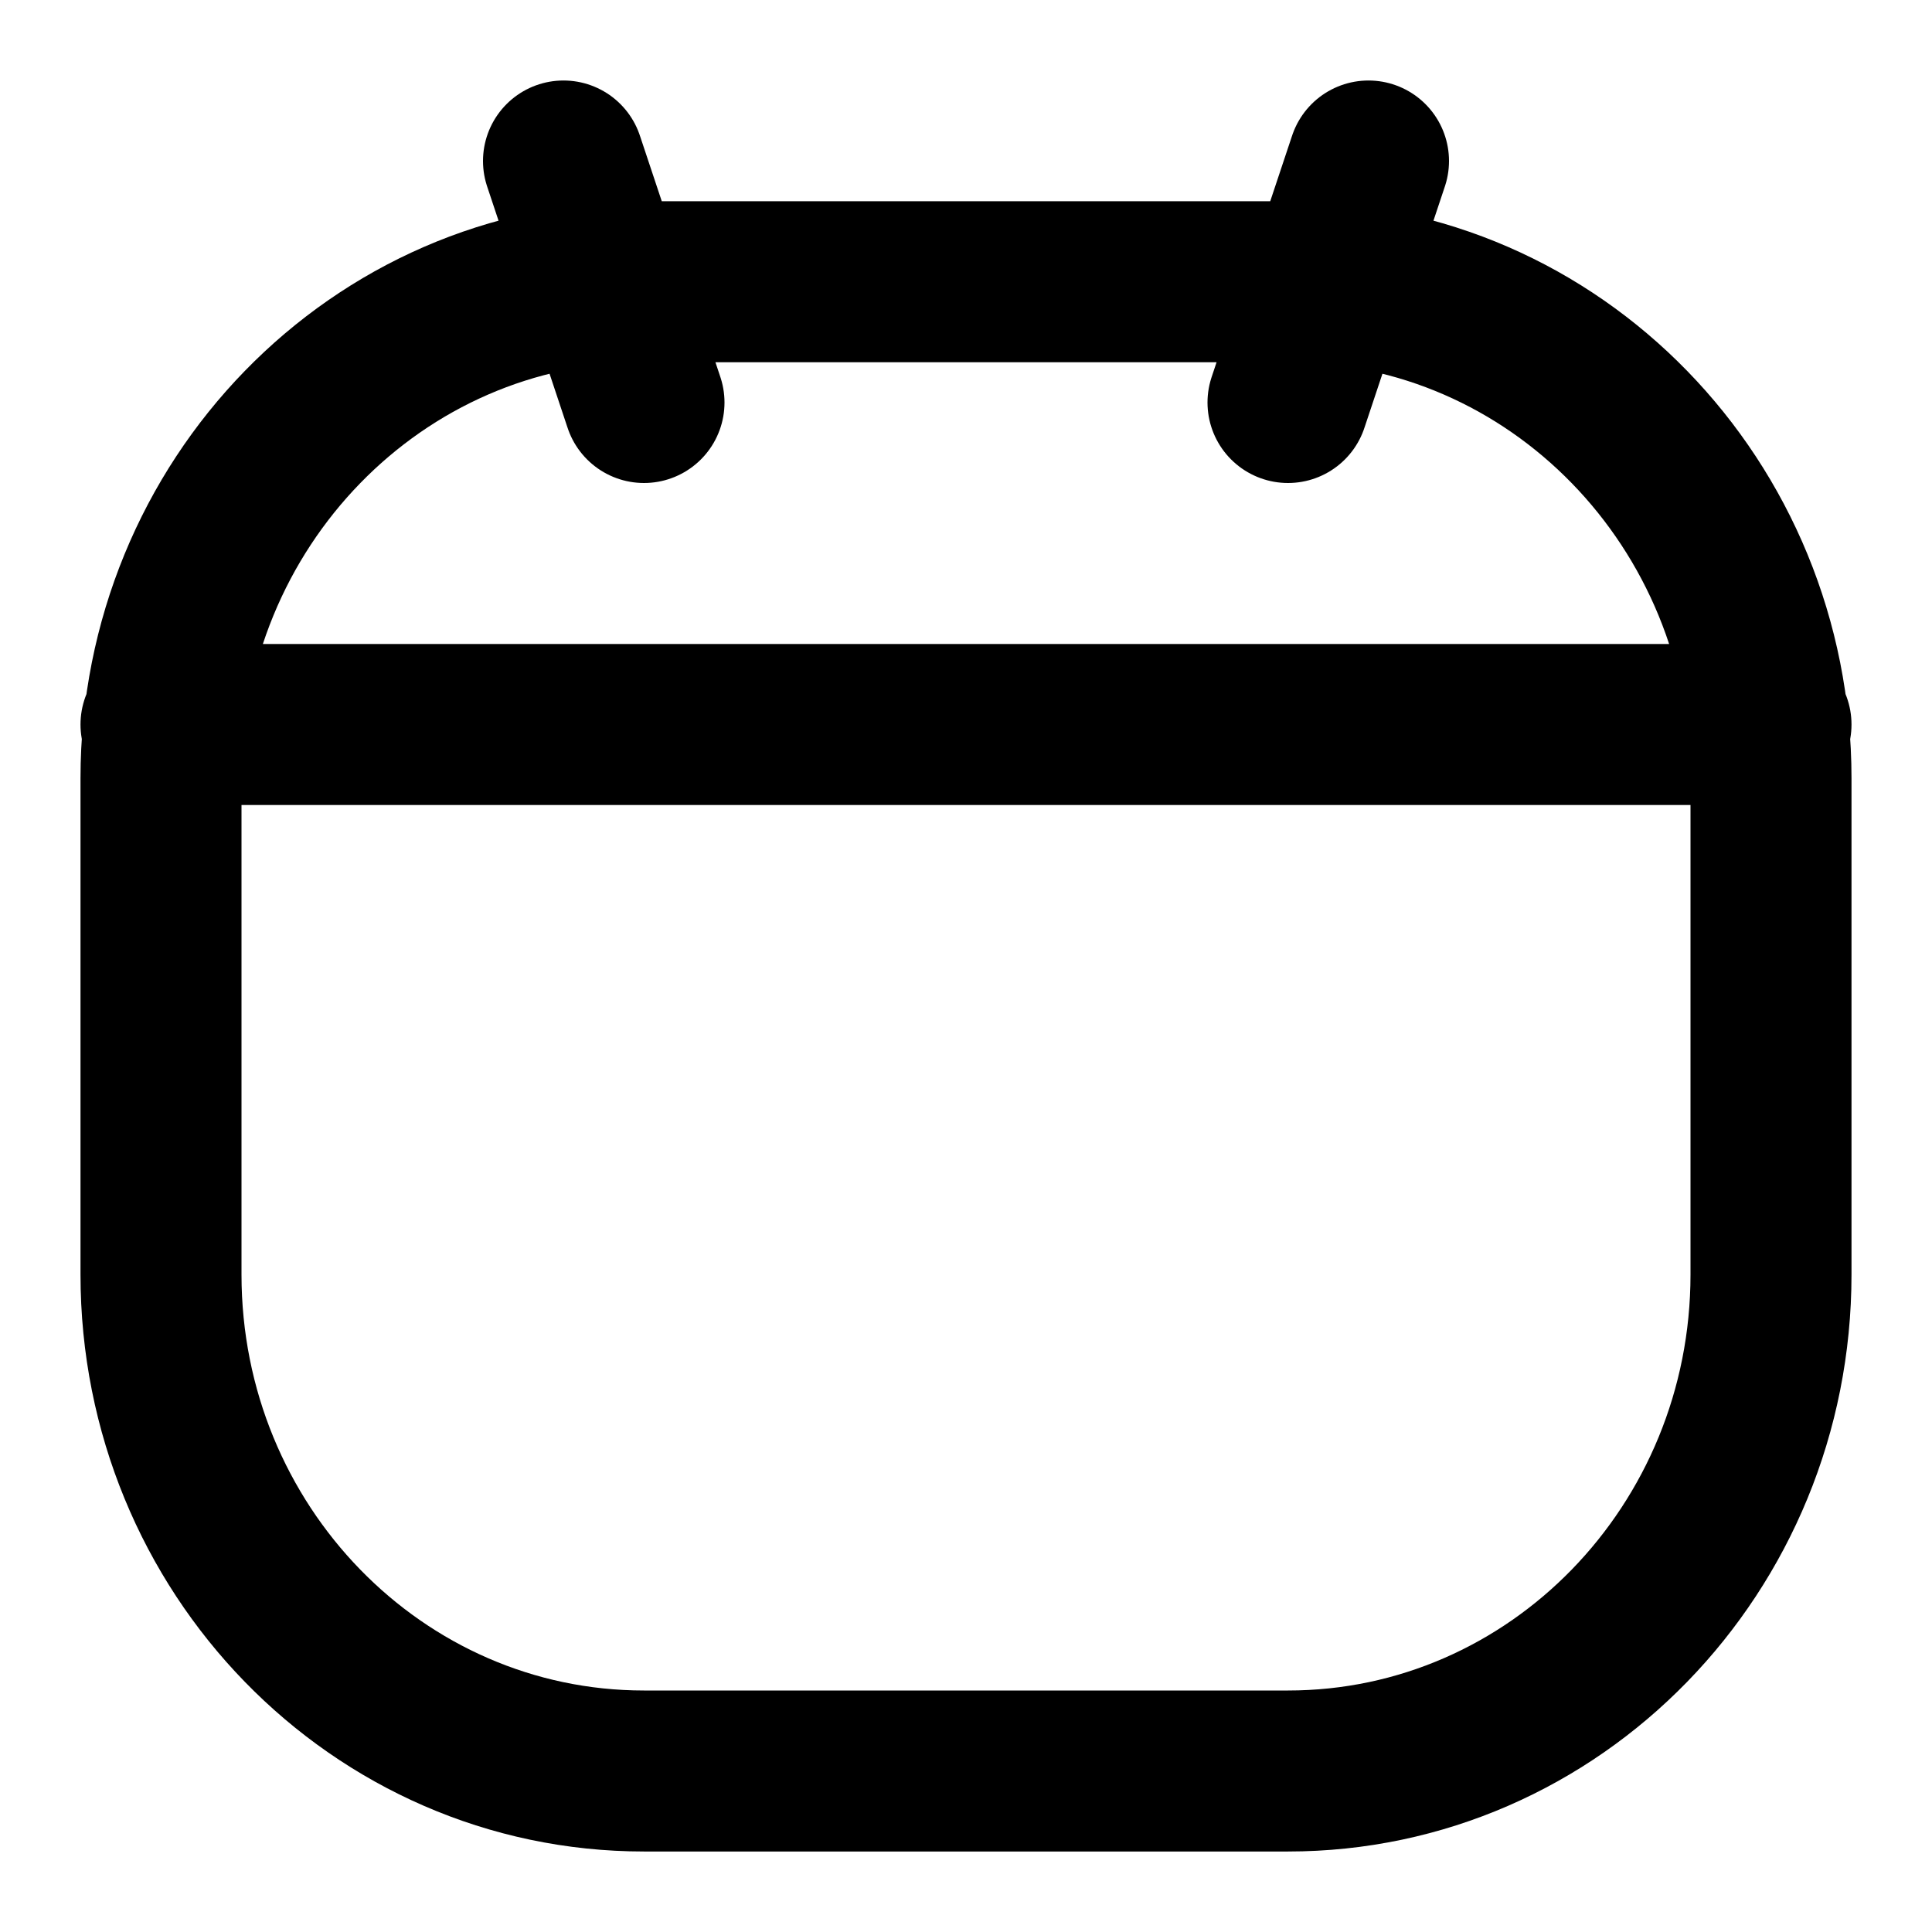
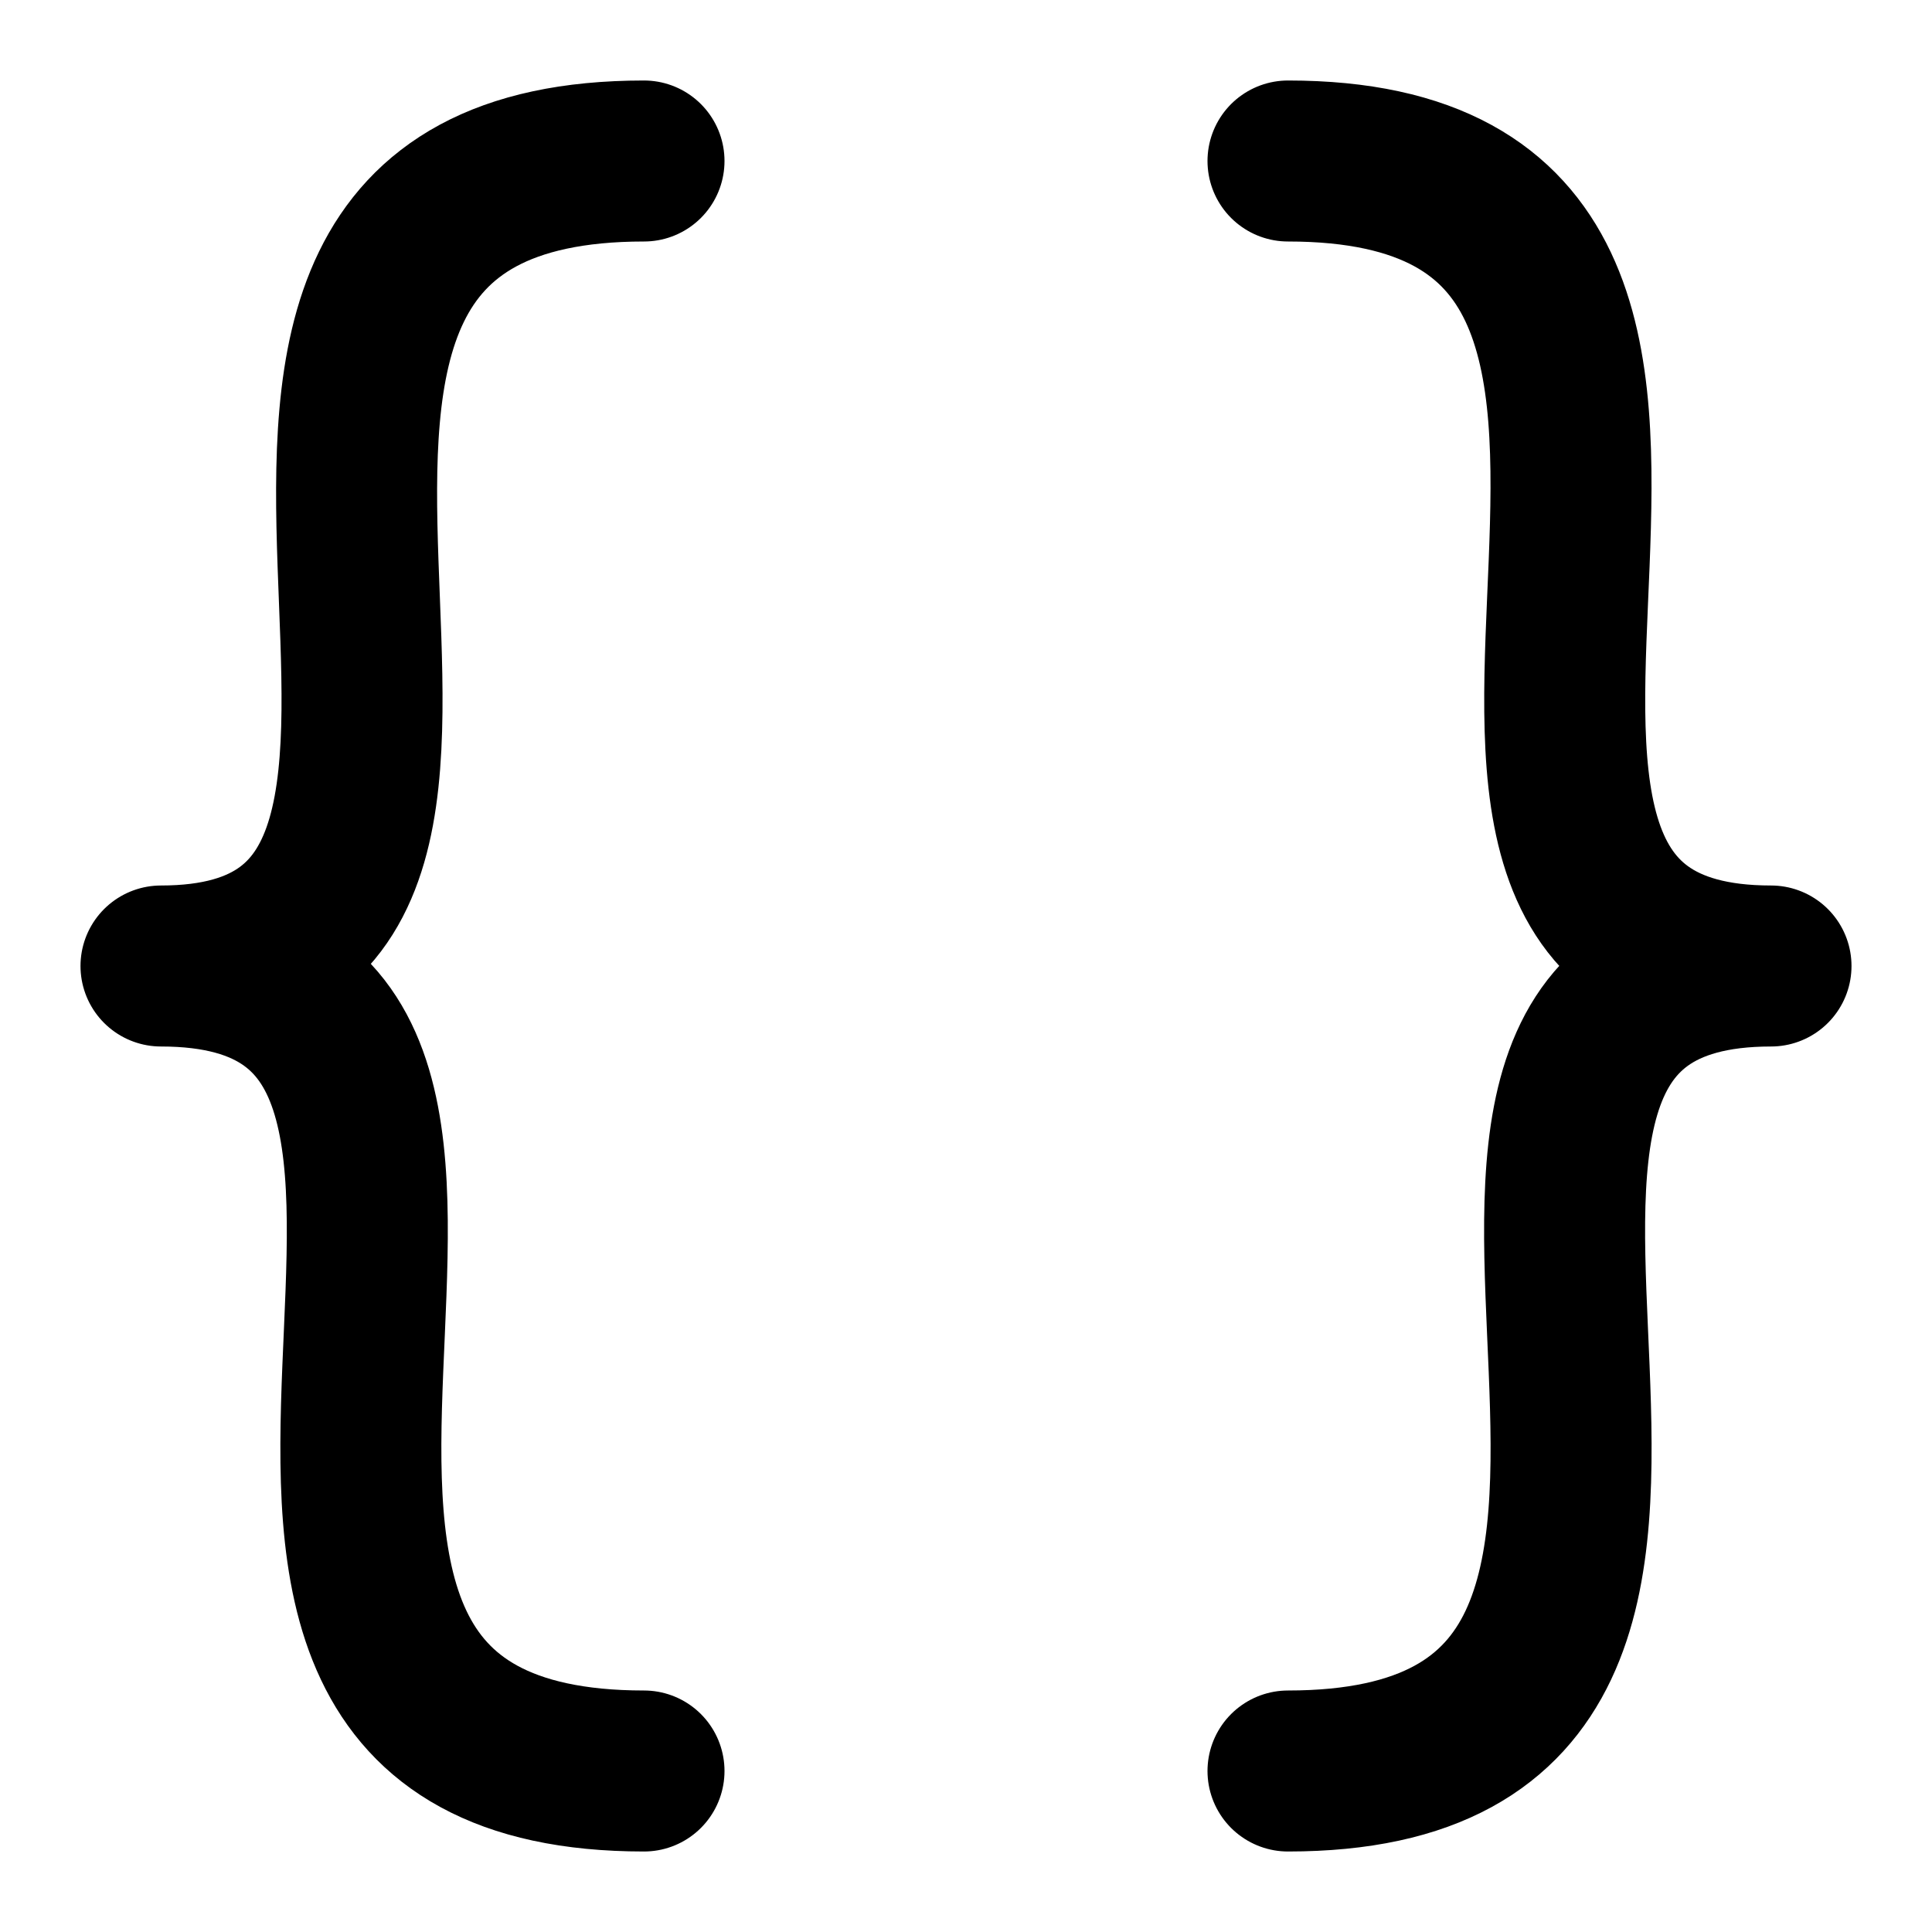
<svg xmlns="http://www.w3.org/2000/svg" width="24" height="24" viewBox="0 0 24 24" fill="none" stroke="currentColor" stroke-width="2" stroke-linecap="round" stroke-linejoin="round">
-   <path d="M2 9.667C2 6.26 4.686 3.5 8 3.5h8c3.314 0 6 2.76 6 6.167v6.166C22 19.24 19.314 22 16 22H8c-3.314 0-6-2.76-6-6.167zM8 5 7 2m9 3 1-3m5 7H2" />
+   <path d="M16 2c7.057 0 .256 10 6 10-5.753 0 1.066 10-6 10M8 2C.914 2 7.613 12 2 12c5.75 0-1.065 10 6 10" />
</svg>
